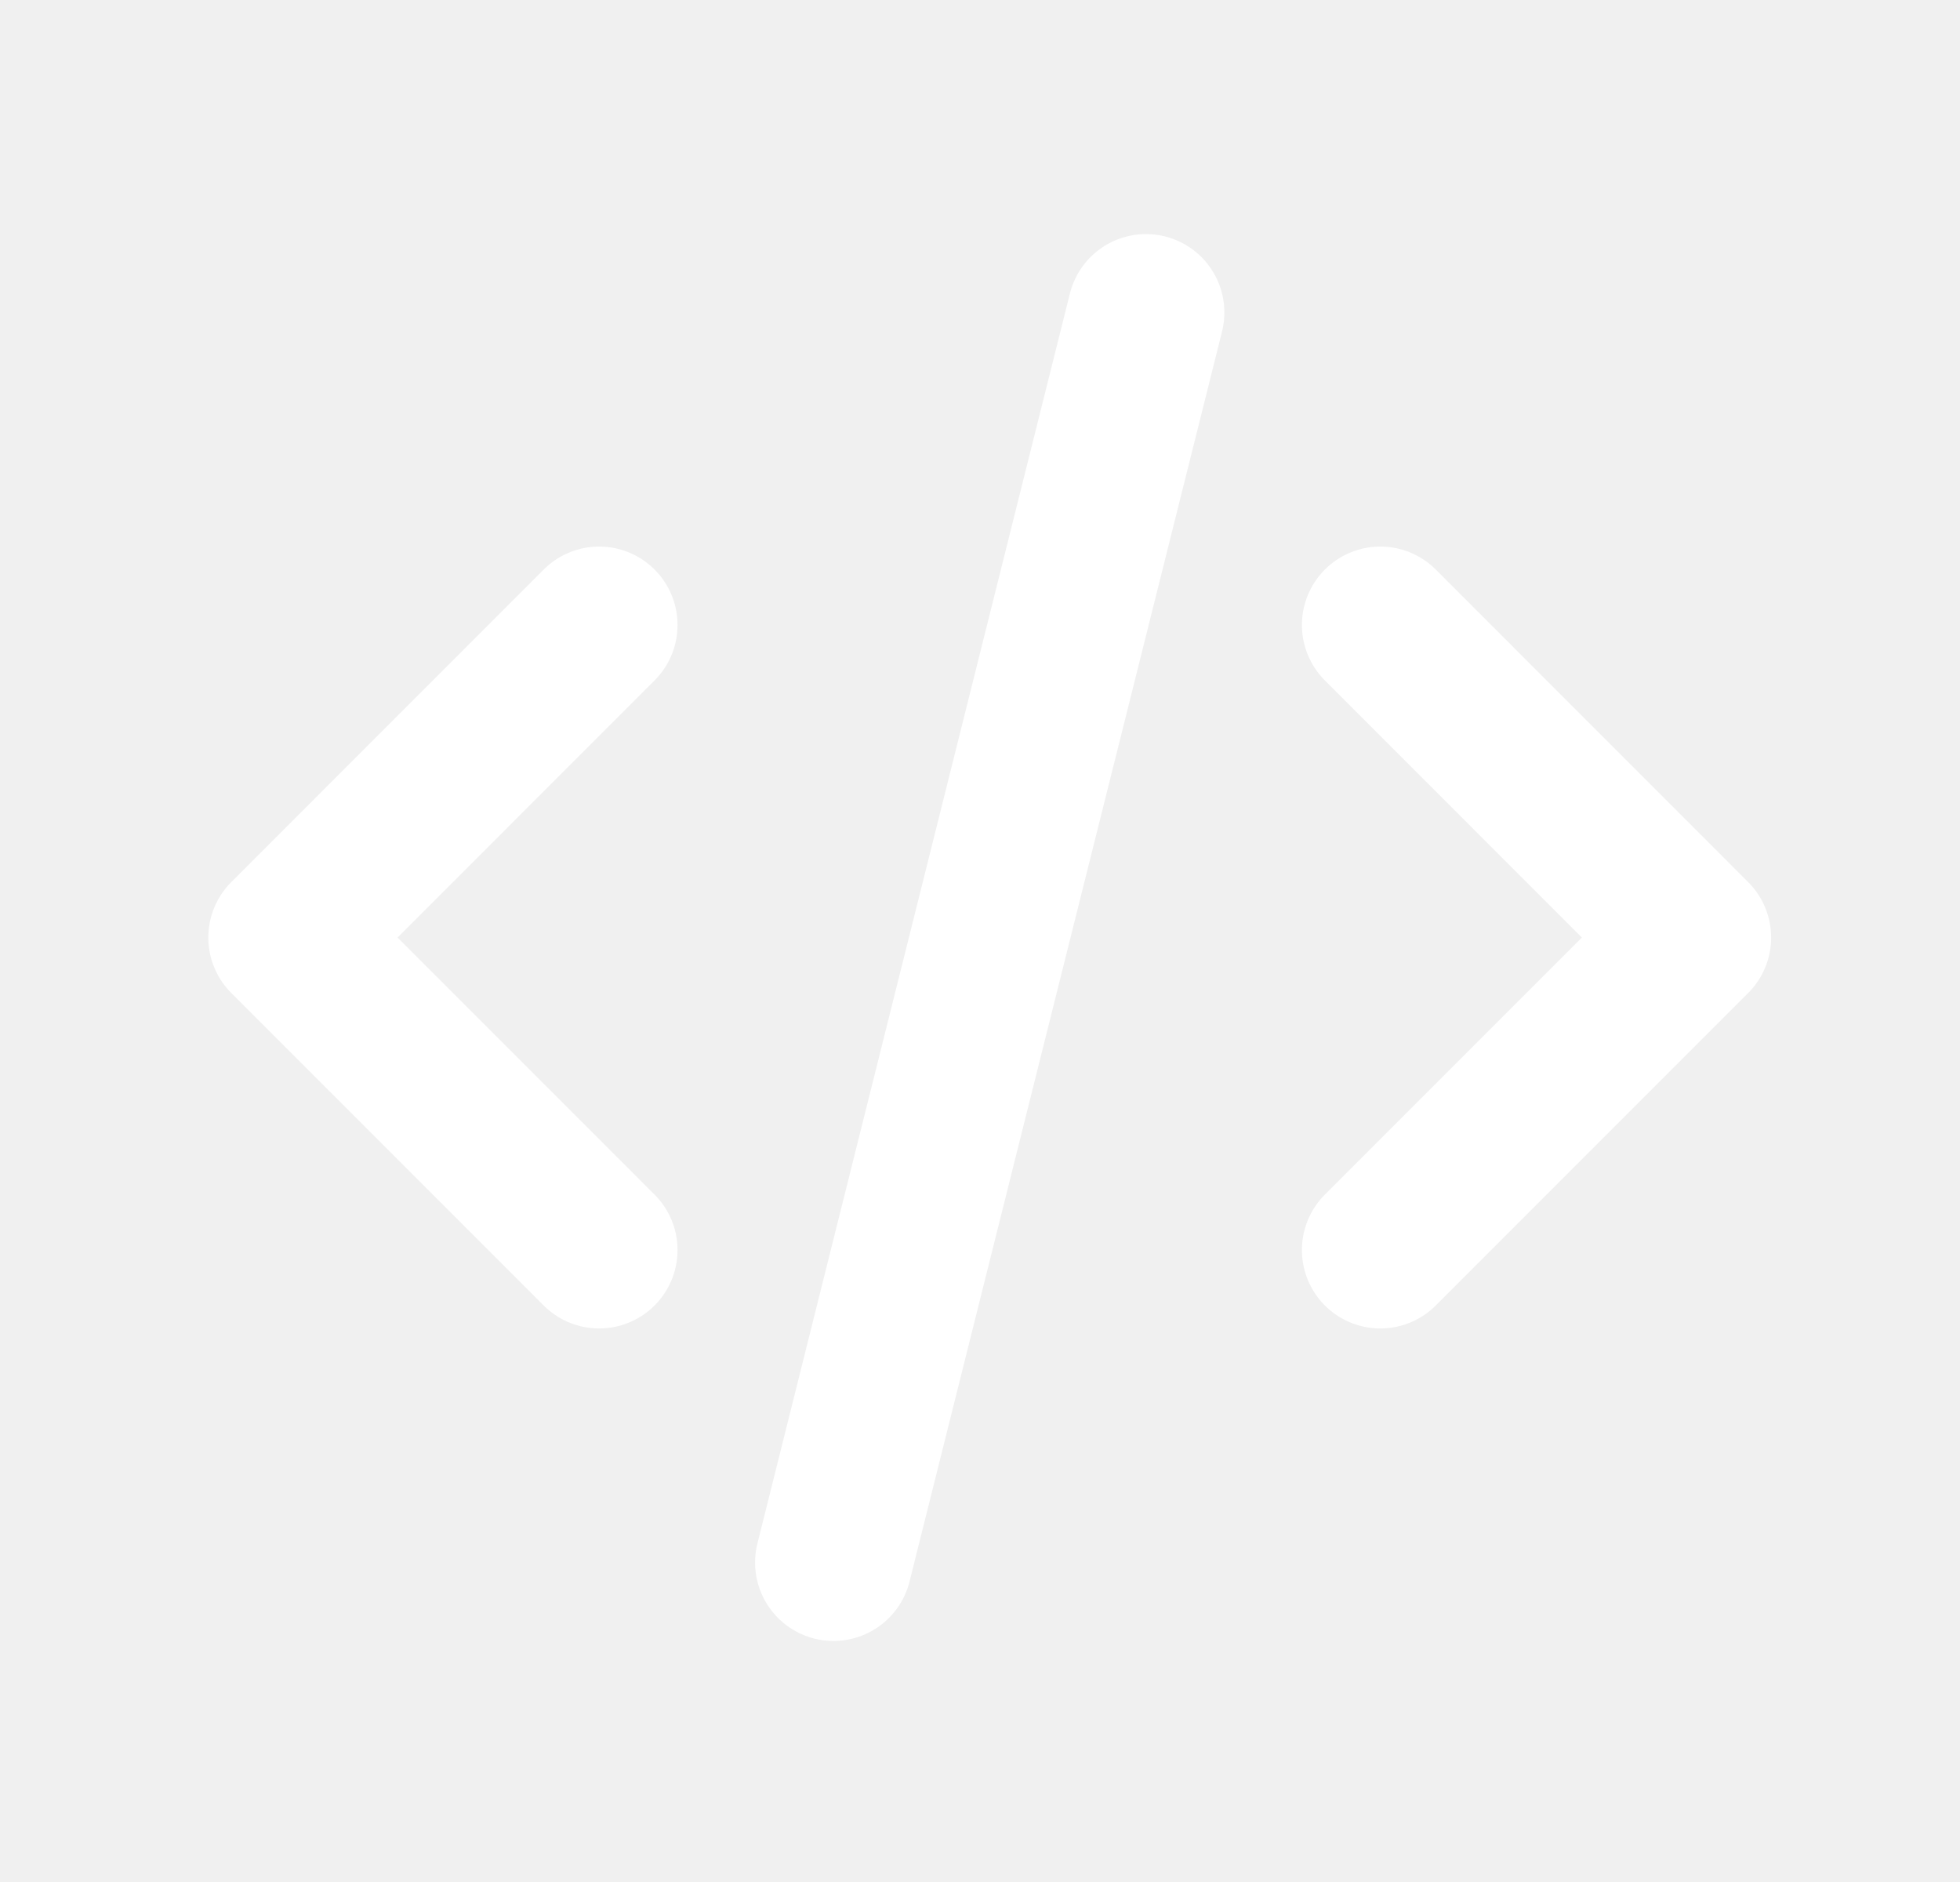
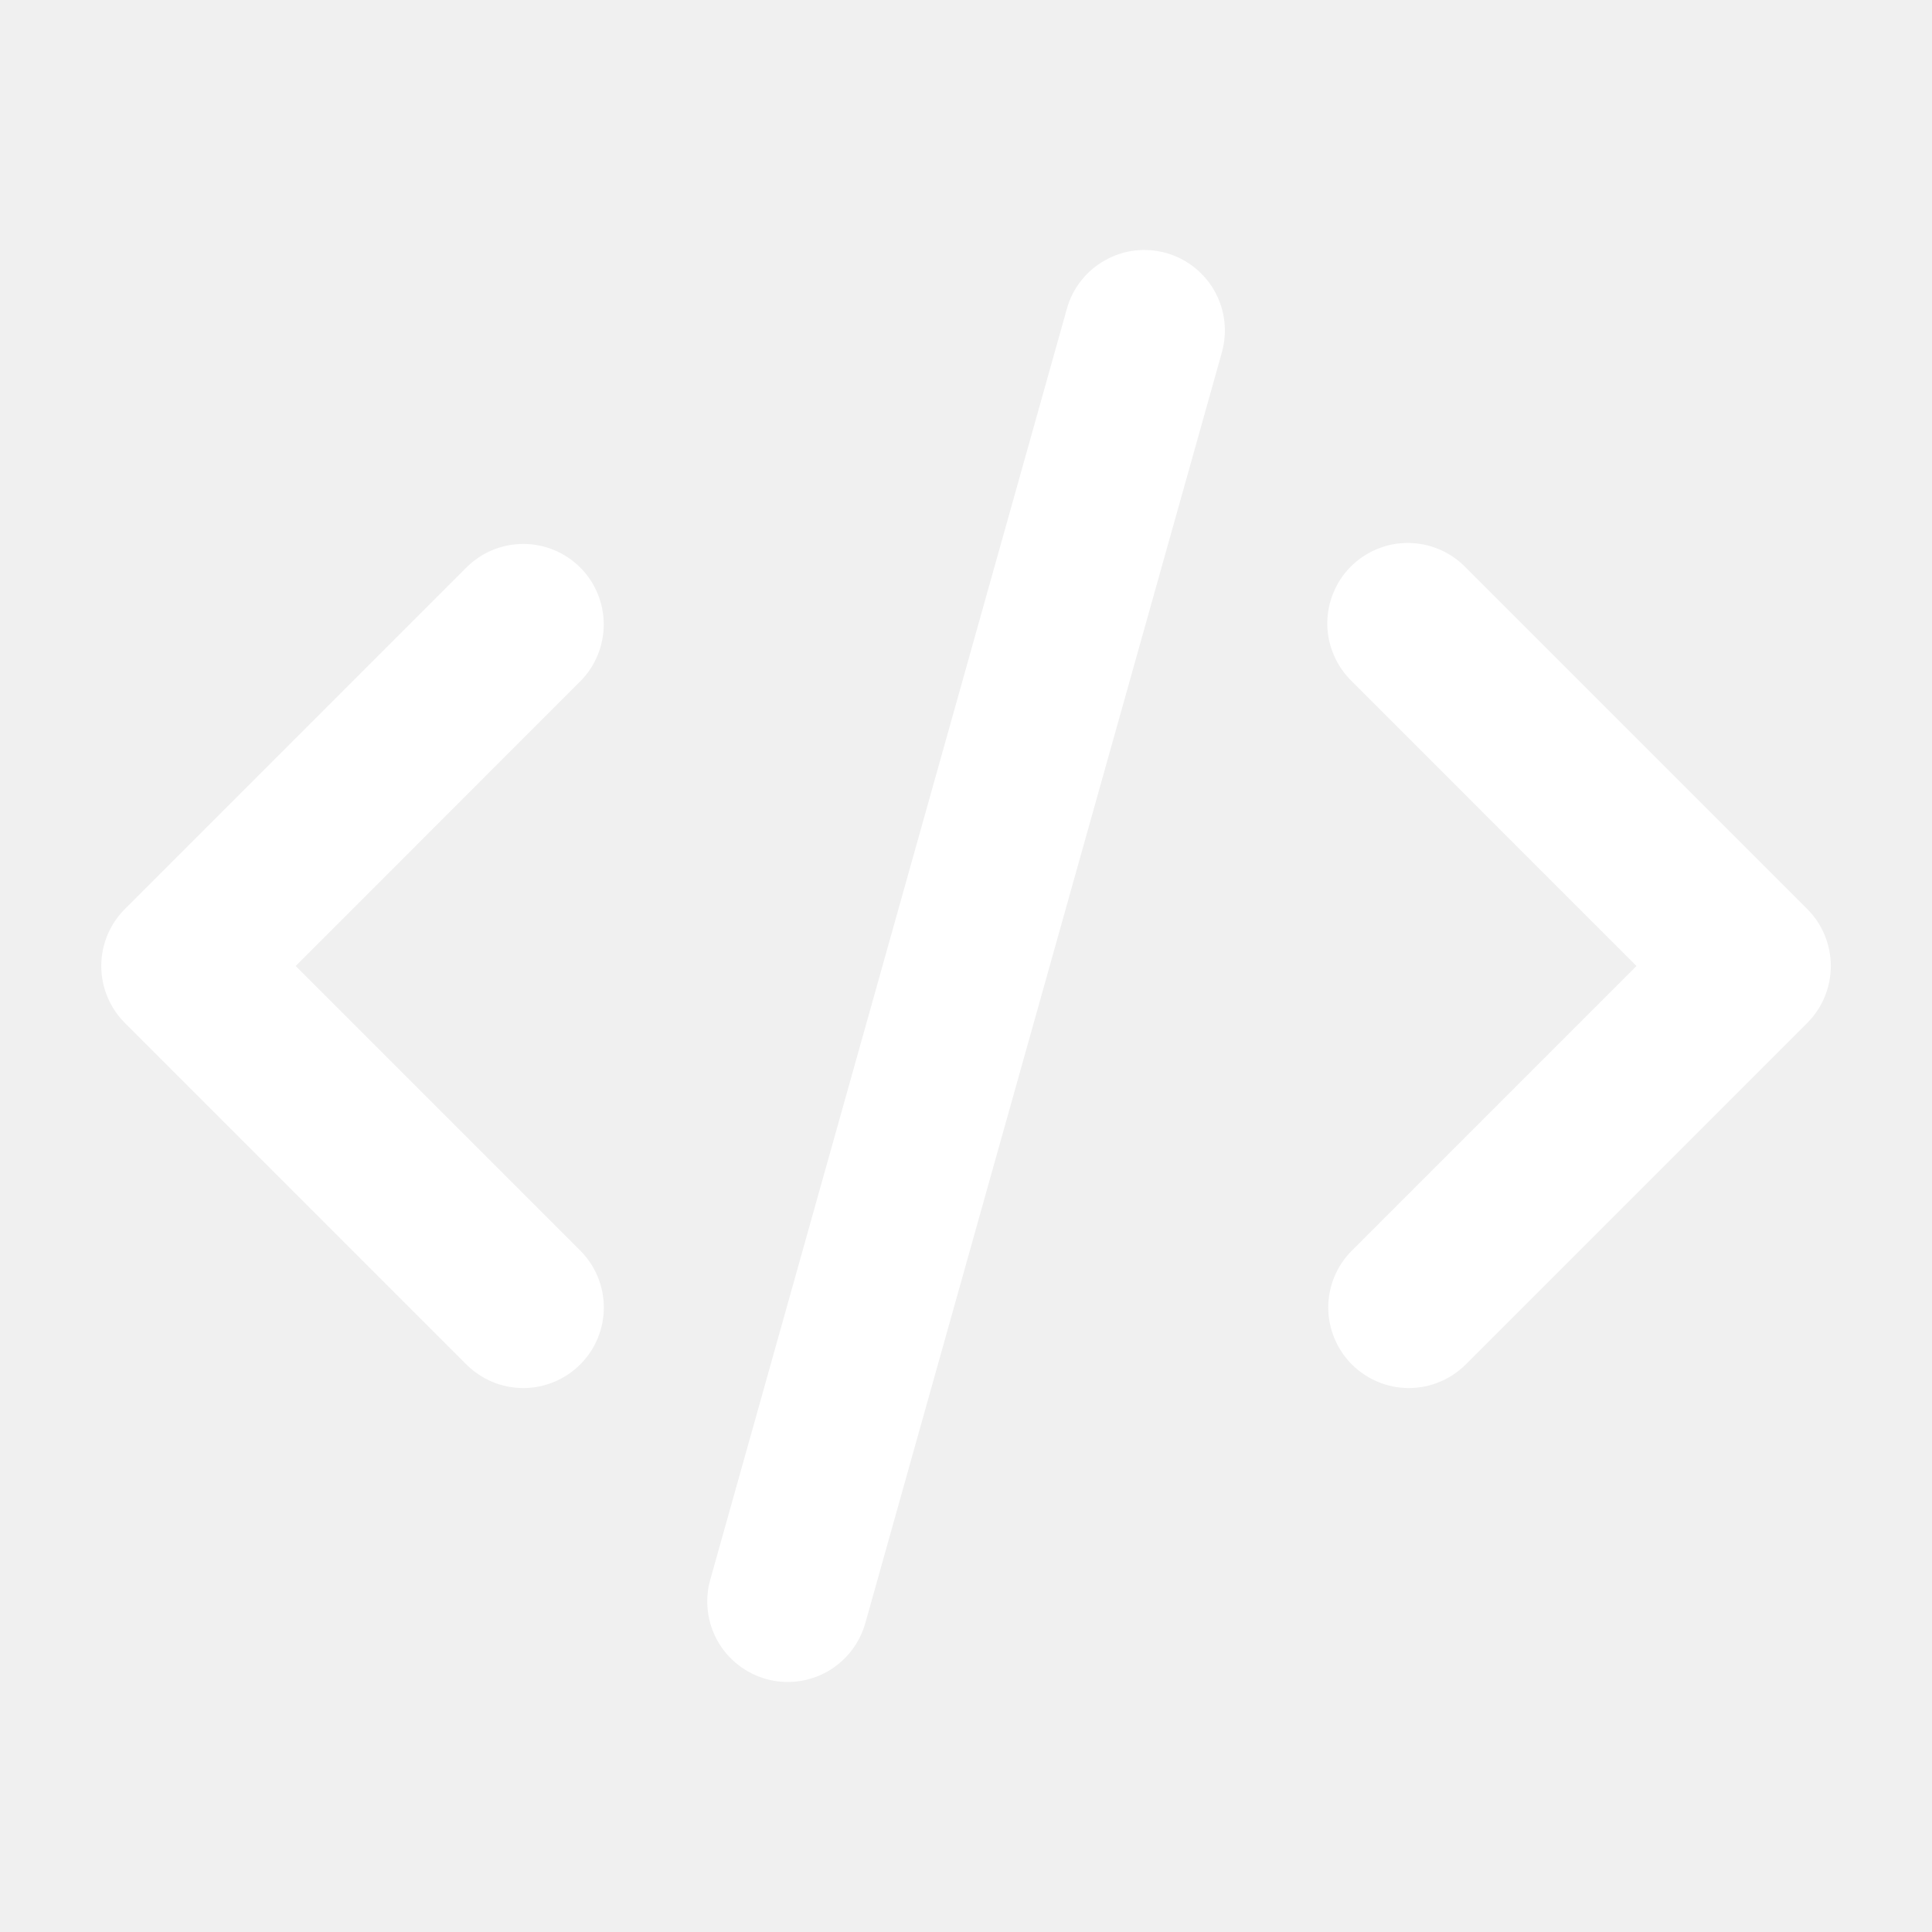
- <svg xmlns="http://www.w3.org/2000/svg" width="25" height="24" viewBox="0 0 25 24" fill="none">
-   <path d="M7.642 7.97L3.657 11.956L7.642 15.941M17.606 7.97L21.591 11.956L17.606 15.941M14.617 3.985L10.631 19.926" stroke="white" stroke-width="2" stroke-linecap="round" stroke-linejoin="round" />
+ <svg xmlns="http://www.w3.org/2000/svg" width="24" height="24" viewBox="0 0 24 24" fill="none">
+   <g clip-path="url(#clip0_850_392)">
+     <path d="M14.487 3.143C14.742 3.215 14.958 3.385 15.088 3.616C15.218 3.847 15.25 4.121 15.179 4.376L10.749 20.164C10.713 20.29 10.653 20.409 10.572 20.512C10.491 20.615 10.39 20.701 10.276 20.766C10.161 20.83 10.035 20.871 9.905 20.887C9.774 20.903 9.642 20.892 9.516 20.857C9.389 20.821 9.271 20.761 9.168 20.68C9.064 20.599 8.978 20.498 8.914 20.384C8.849 20.269 8.808 20.143 8.793 20.013C8.777 19.883 8.787 19.75 8.823 19.624L13.253 3.836C13.288 3.709 13.348 3.591 13.429 3.488C13.511 3.384 13.611 3.298 13.726 3.234C13.841 3.169 13.967 3.128 14.097 3.112C14.228 3.097 14.36 3.107 14.487 3.143ZM7.208 7.05C7.395 7.237 7.5 7.492 7.5 7.757C7.5 8.022 7.395 8.276 7.208 8.464L3.673 12L7.208 15.535C7.301 15.628 7.374 15.738 7.425 15.859C7.475 15.981 7.501 16.111 7.501 16.242C7.501 16.373 7.475 16.503 7.425 16.625C7.375 16.746 7.301 16.857 7.208 16.949C7.115 17.042 7.005 17.116 6.884 17.166C6.762 17.217 6.632 17.243 6.501 17.243C6.37 17.243 6.24 17.217 6.118 17.167C5.997 17.116 5.887 17.043 5.794 16.95L1.551 12.707C1.363 12.519 1.258 12.265 1.258 12C1.258 11.735 1.363 11.48 1.551 11.293L5.794 7.05C5.981 6.862 6.235 6.757 6.501 6.757C6.766 6.757 7.02 6.862 7.208 7.05ZM16.794 8.464C16.698 8.372 16.622 8.261 16.57 8.139C16.517 8.017 16.489 7.886 16.488 7.753C16.487 7.621 16.512 7.489 16.563 7.366C16.613 7.243 16.687 7.131 16.781 7.037C16.875 6.944 16.987 6.869 17.11 6.819C17.233 6.769 17.364 6.743 17.497 6.745C17.63 6.746 17.761 6.773 17.883 6.826C18.005 6.878 18.115 6.954 18.208 7.05L22.451 11.293C22.638 11.48 22.743 11.735 22.743 12C22.743 12.265 22.638 12.519 22.451 12.707L18.208 16.95C18.02 17.137 17.765 17.243 17.5 17.243C17.235 17.242 16.981 17.137 16.793 16.949C16.606 16.762 16.5 16.507 16.5 16.242C16.5 15.977 16.606 15.722 16.794 15.535L20.329 12L16.794 8.464Z" fill="white" />
+   </g>
+   <defs>
+     <clipPath id="clip0_850_392">
+       <rect width="24" height="24" fill="white" />
+     </clipPath>
+   </defs>
</svg>
